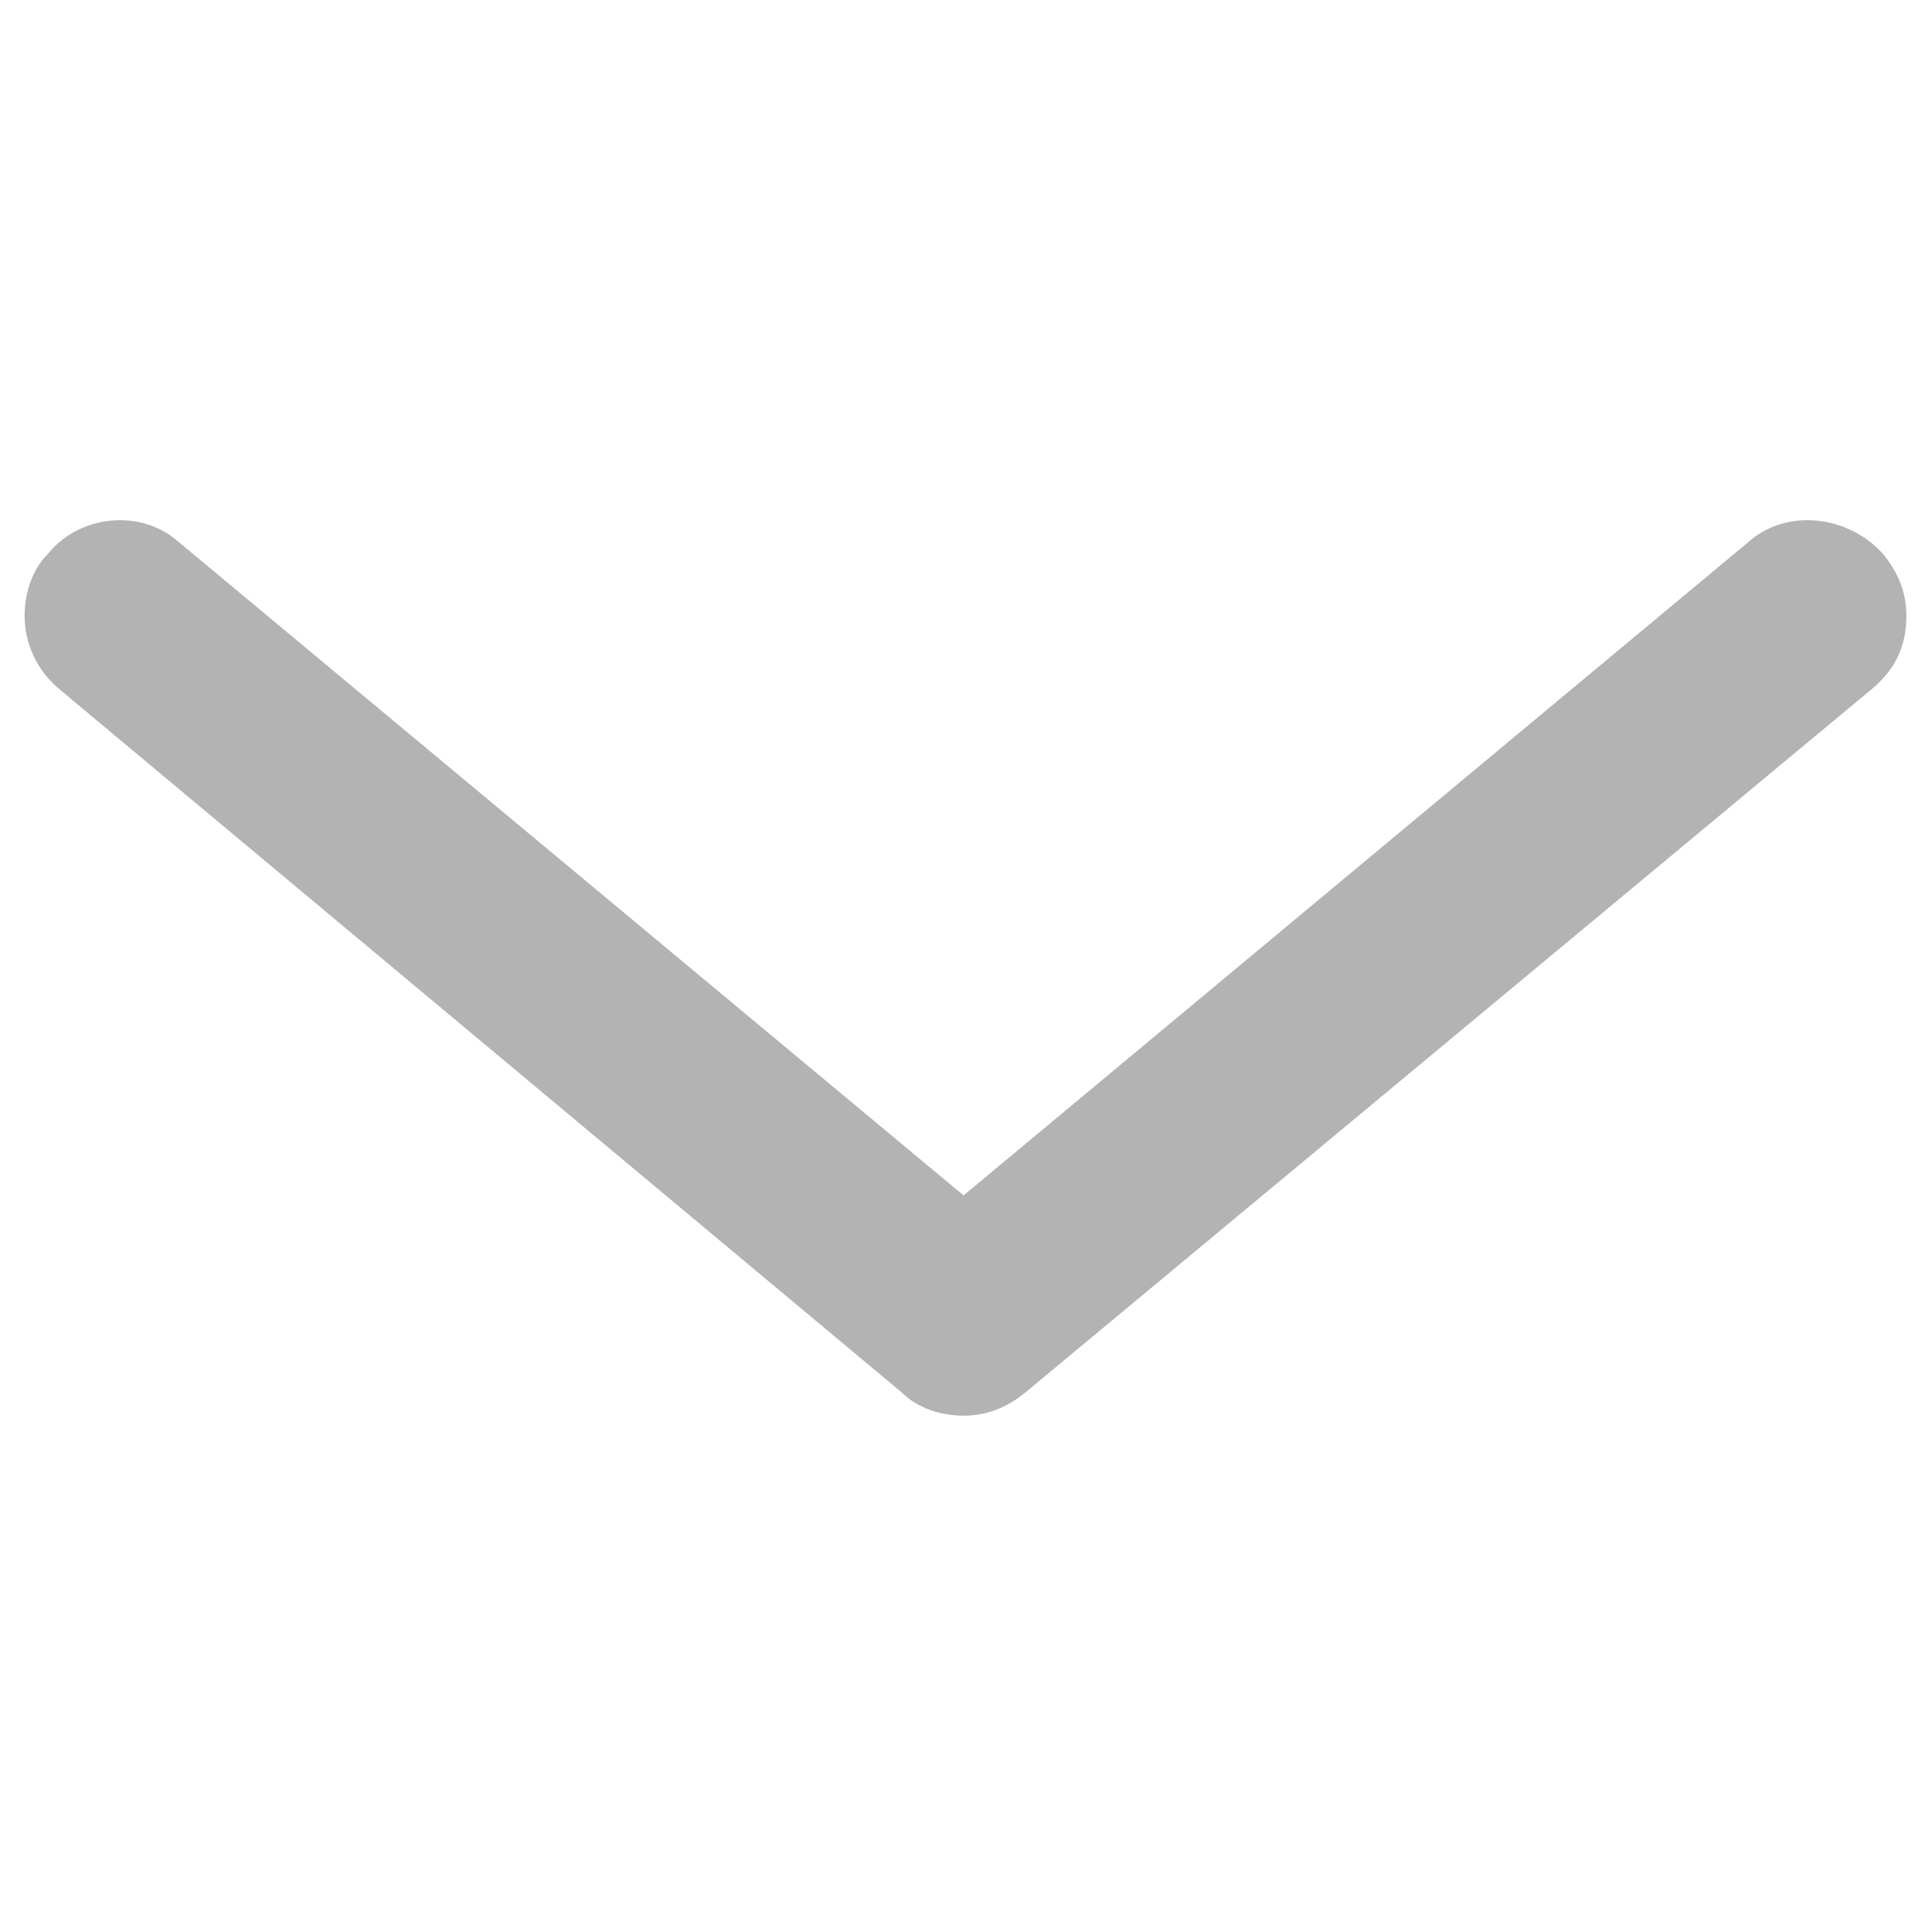
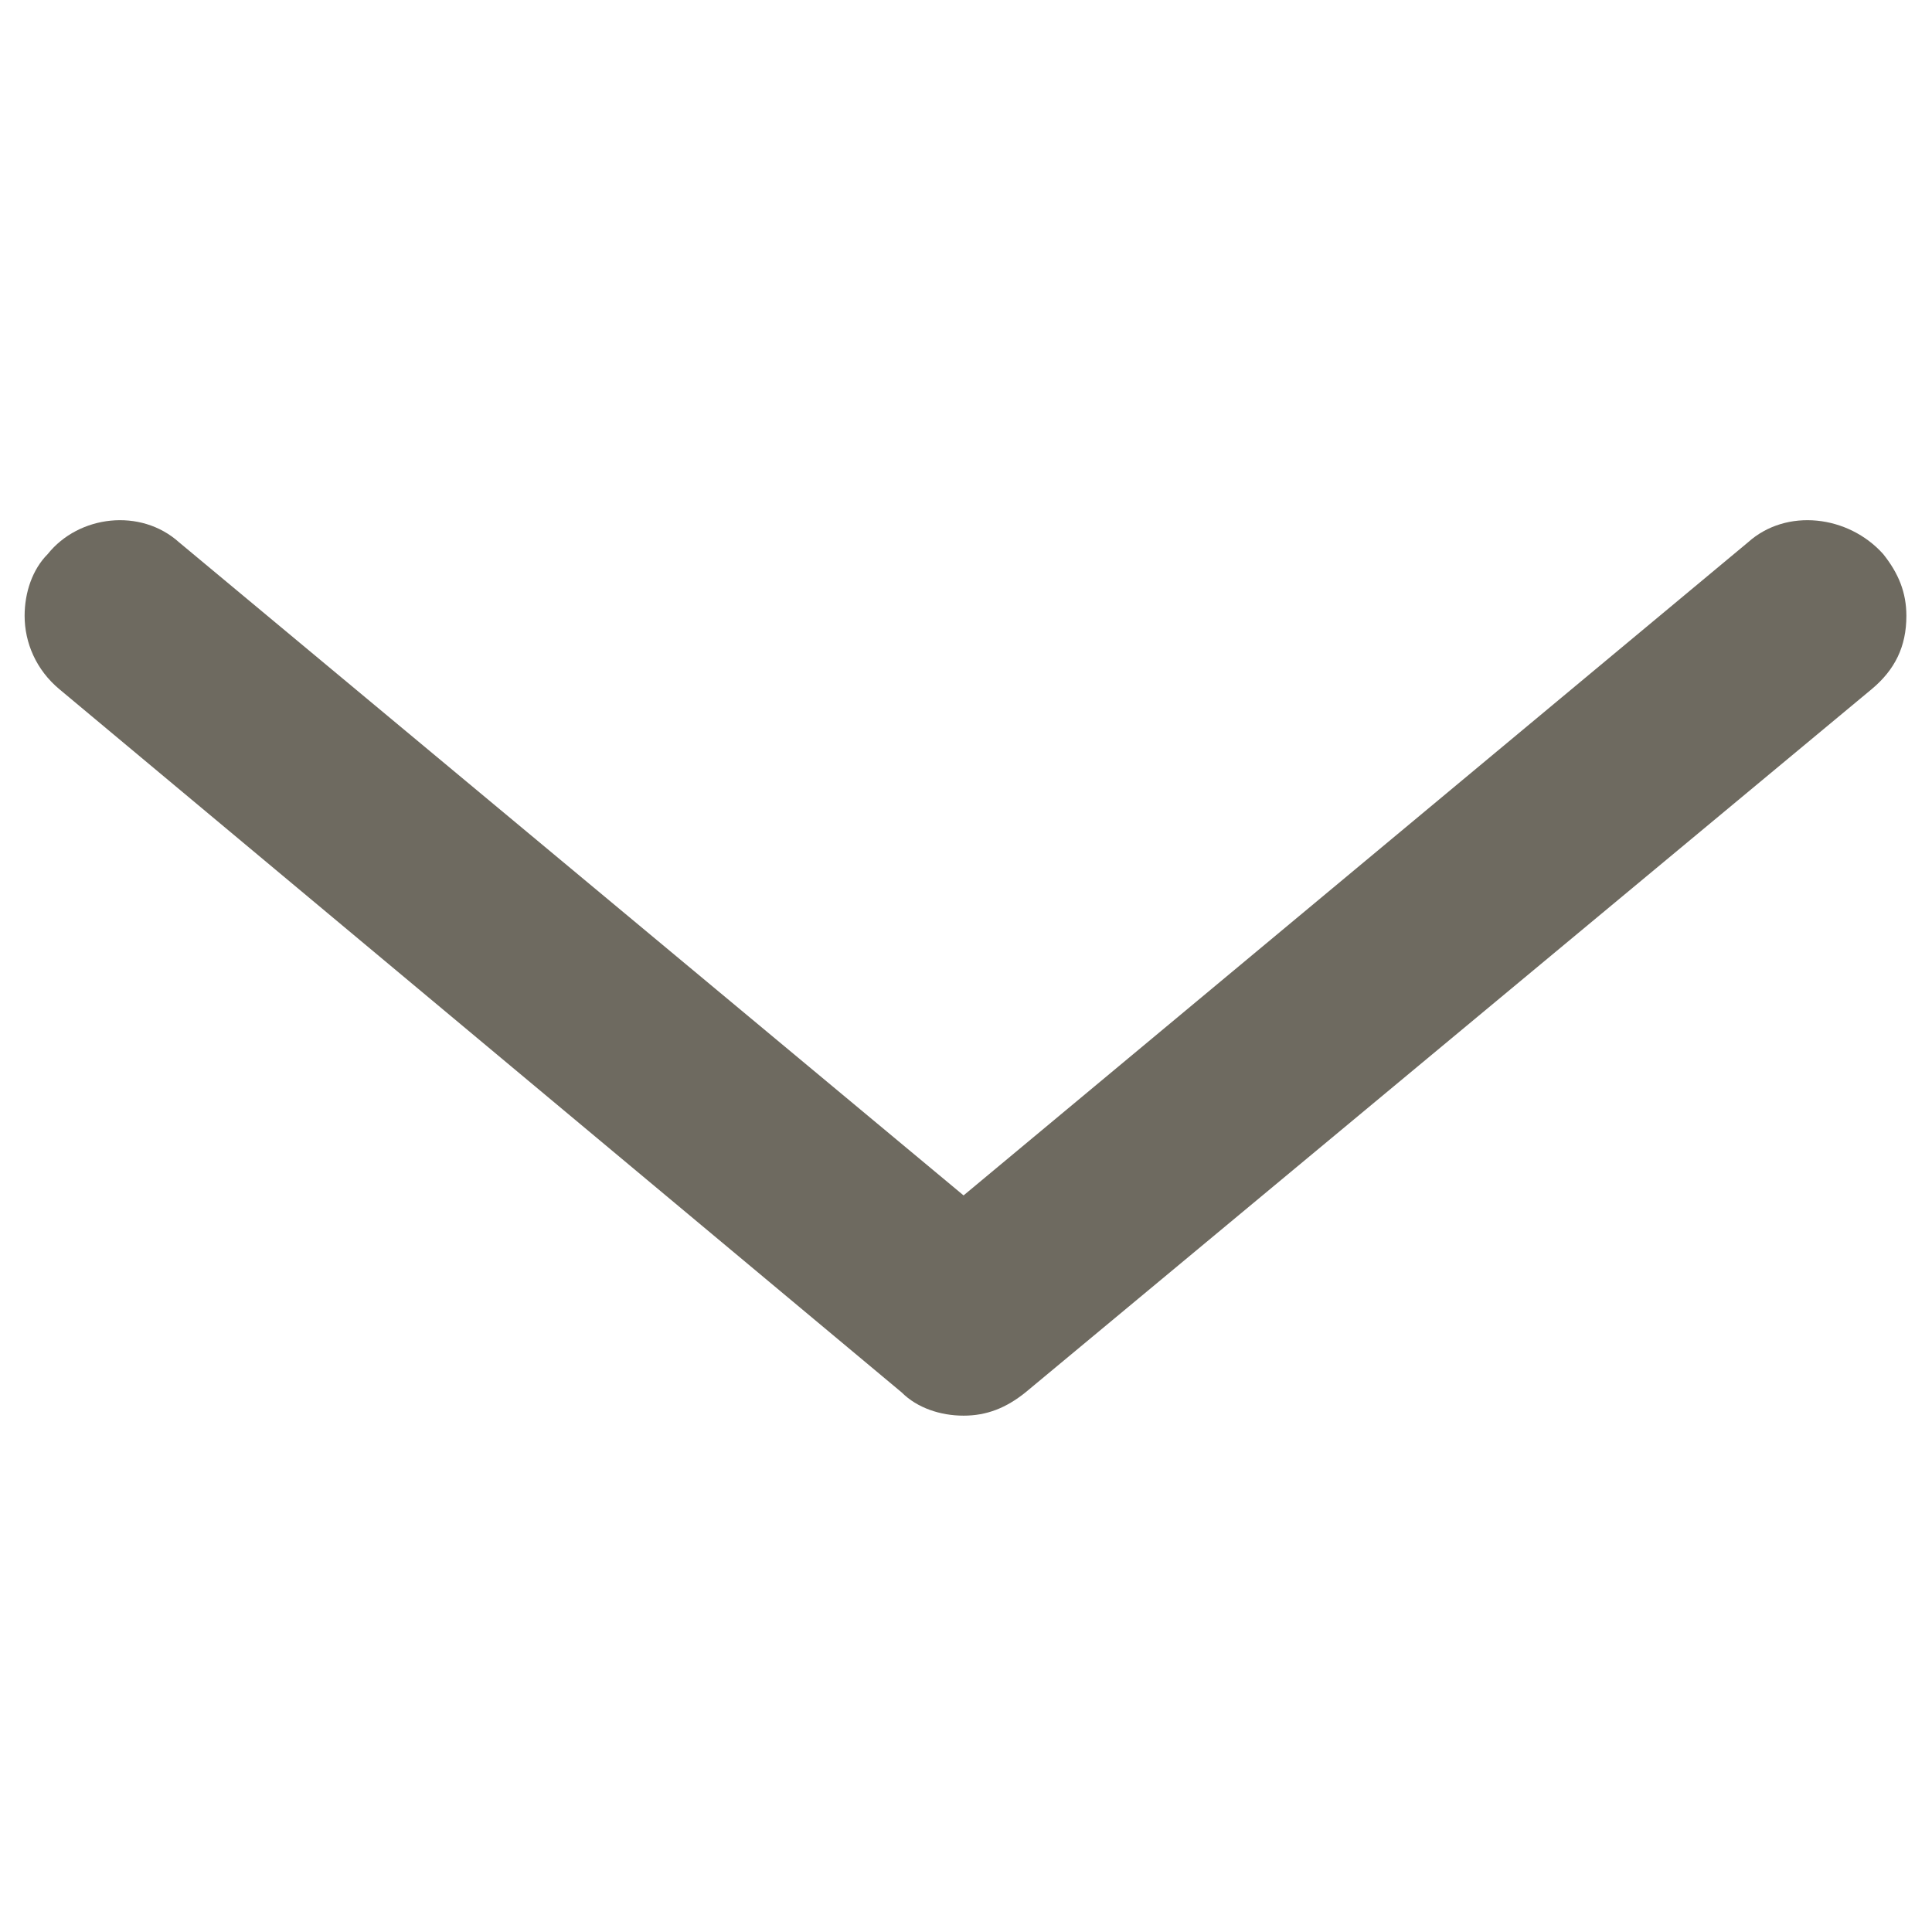
<svg xmlns="http://www.w3.org/2000/svg" version="1.1" id="Layer_1" x="0px" y="0px" width="10px" height="10px" viewBox="0 0 50 50" enable-background="new 0 0 50 50" xml:space="preserve">
-   <path fill="#B3B3B3" d="M45.236,14.037l-20.299,16.9l-20.3-16.9c-1-0.9-2.6-0.7-3.4,0.3c-0.4,0.4-0.6,1-0.6,1.601  c0,0.699,0.3,1.399,0.9,1.899l21.8,18.2c0.4,0.4,1,0.6,1.6,0.6s1.1-0.199,1.6-0.6l21.9-18.2c0.6-0.5,0.9-1.1,0.9-1.899  c0-0.601-0.201-1.101-0.602-1.601C47.838,13.337,46.236,13.137,45.236,14.037z" />
+   <path fill="#6E6A60" d="M45.236,14.037l-20.299,16.9l-20.3-16.9c-1-0.9-2.6-0.7-3.4,0.3c-0.4,0.4-0.6,1-0.6,1.601  c0,0.699,0.3,1.399,0.9,1.899l21.8,18.2c0.4,0.4,1,0.6,1.6,0.6s1.1-0.199,1.6-0.6l21.9-18.2c0.6-0.5,0.9-1.1,0.9-1.899  c0-0.601-0.201-1.101-0.602-1.601C47.838,13.337,46.236,13.137,45.236,14.037z" />
</svg>
